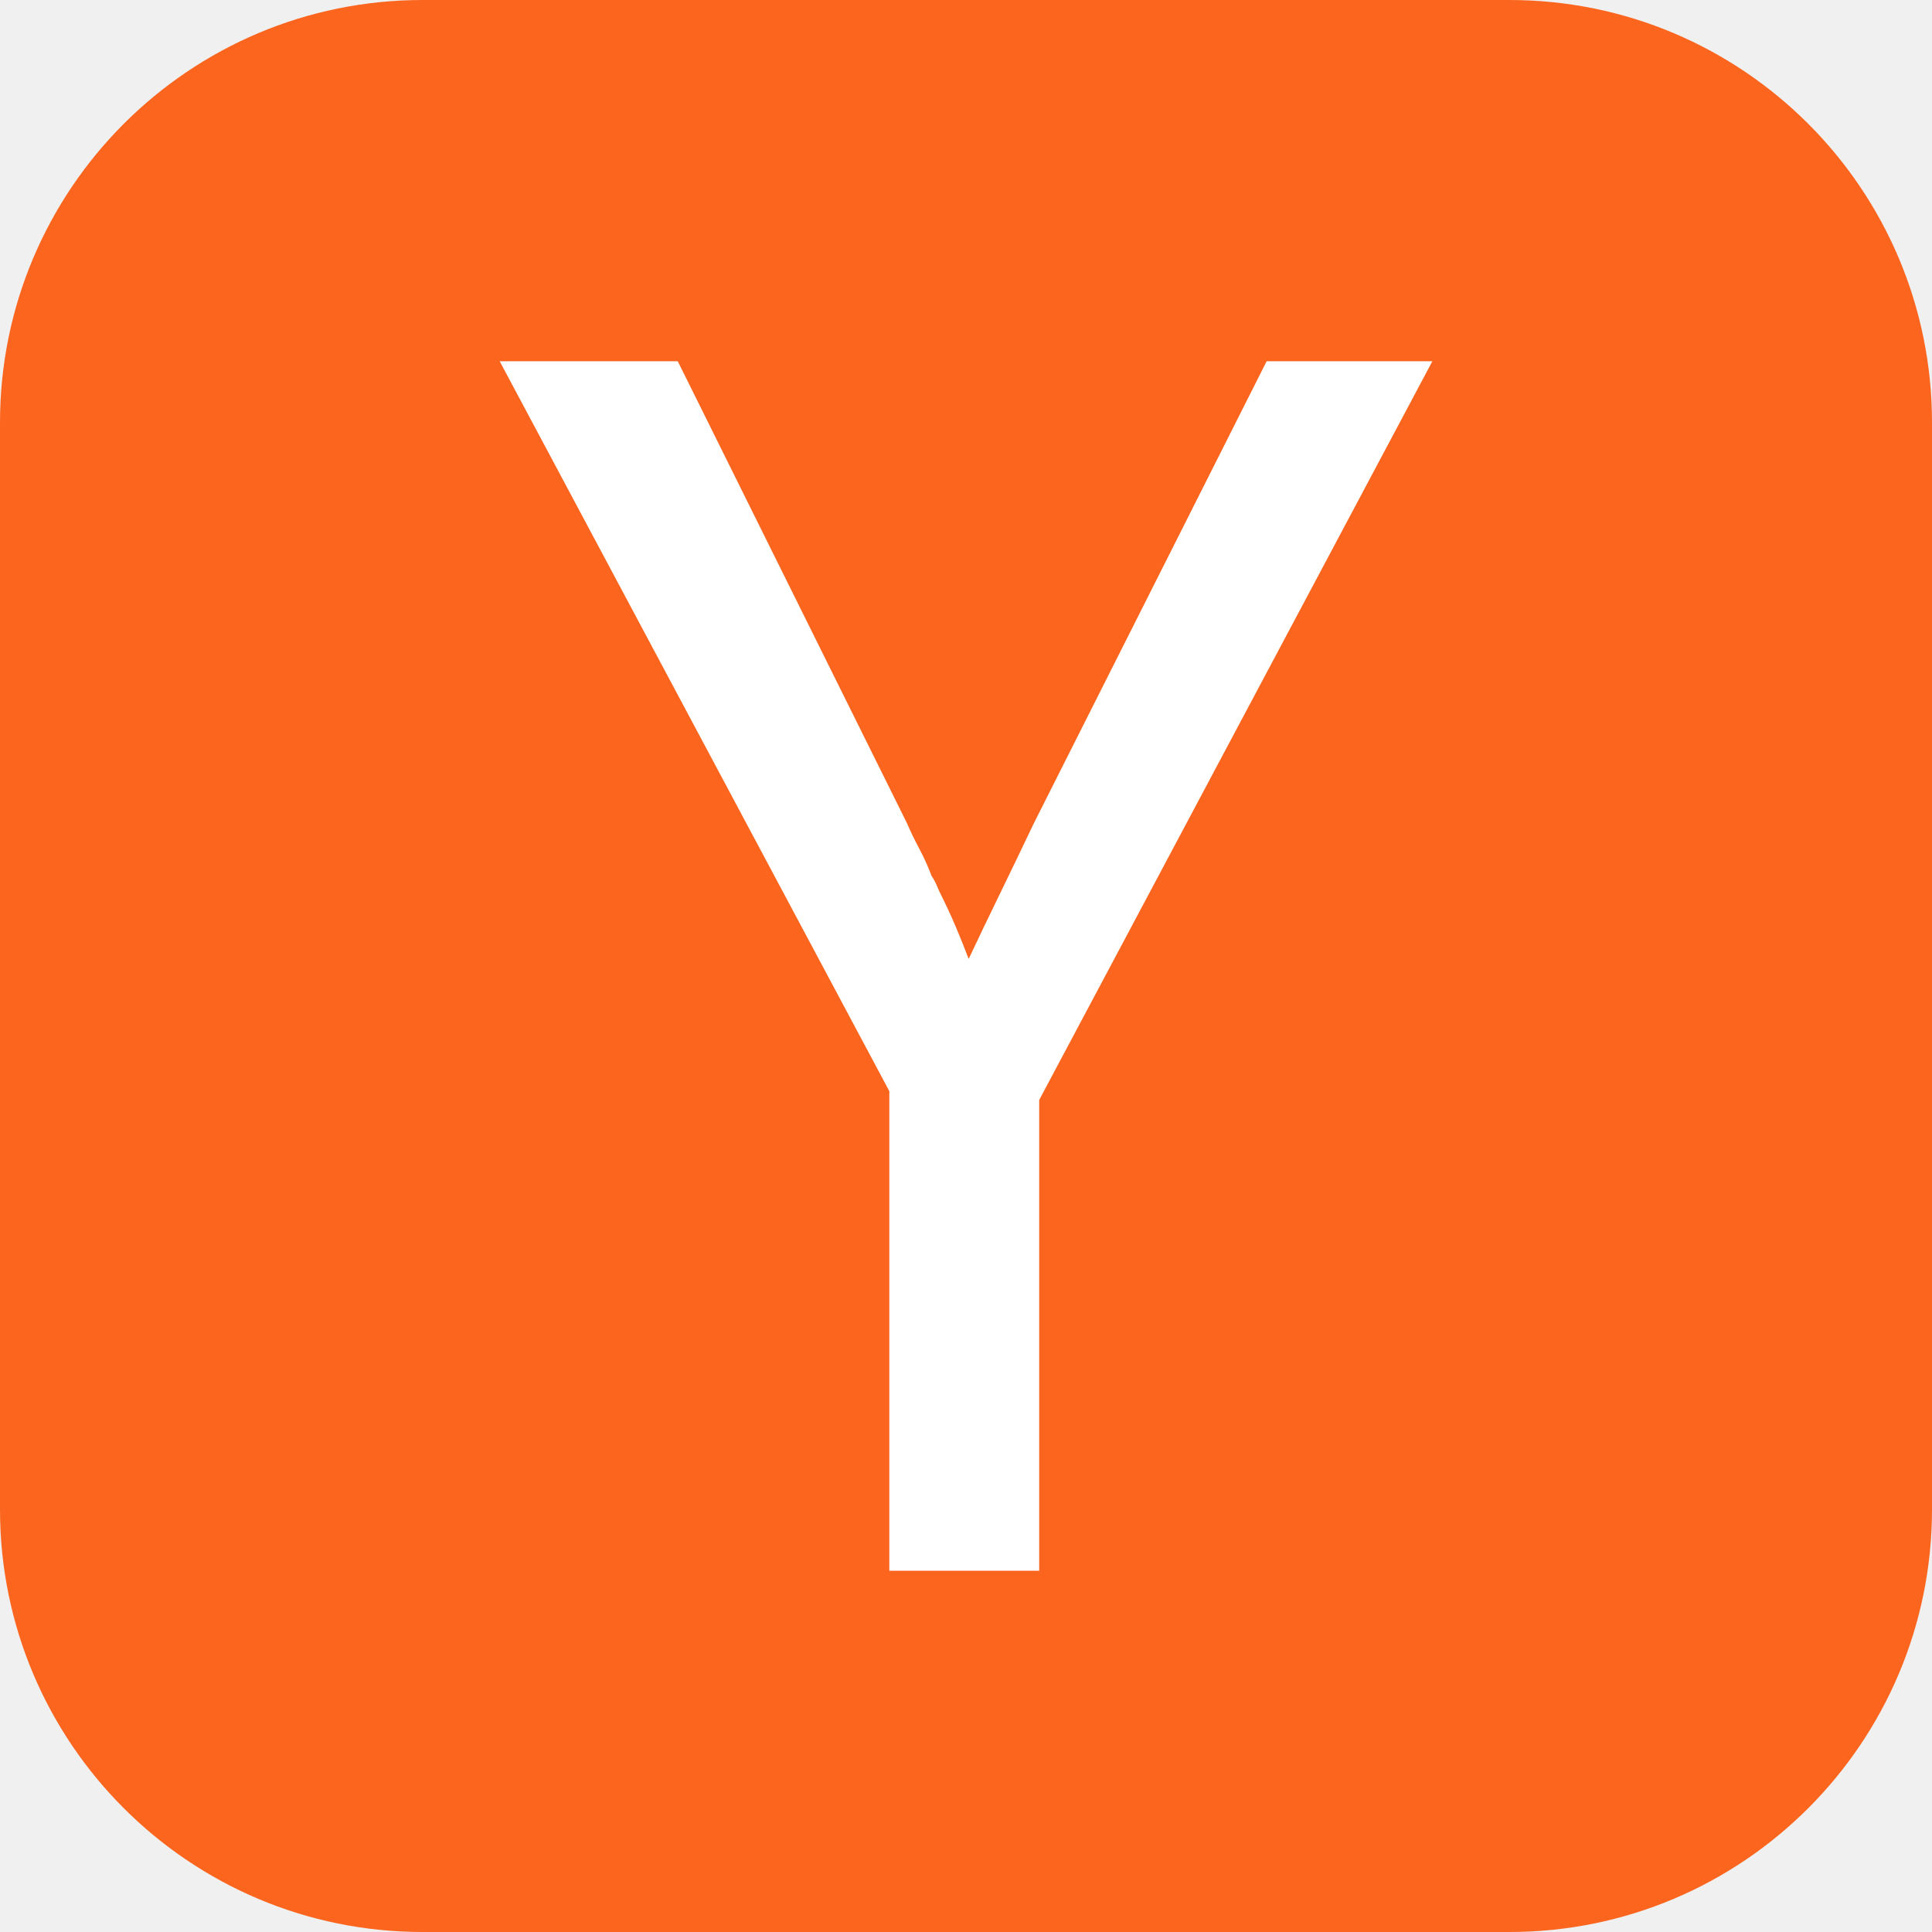
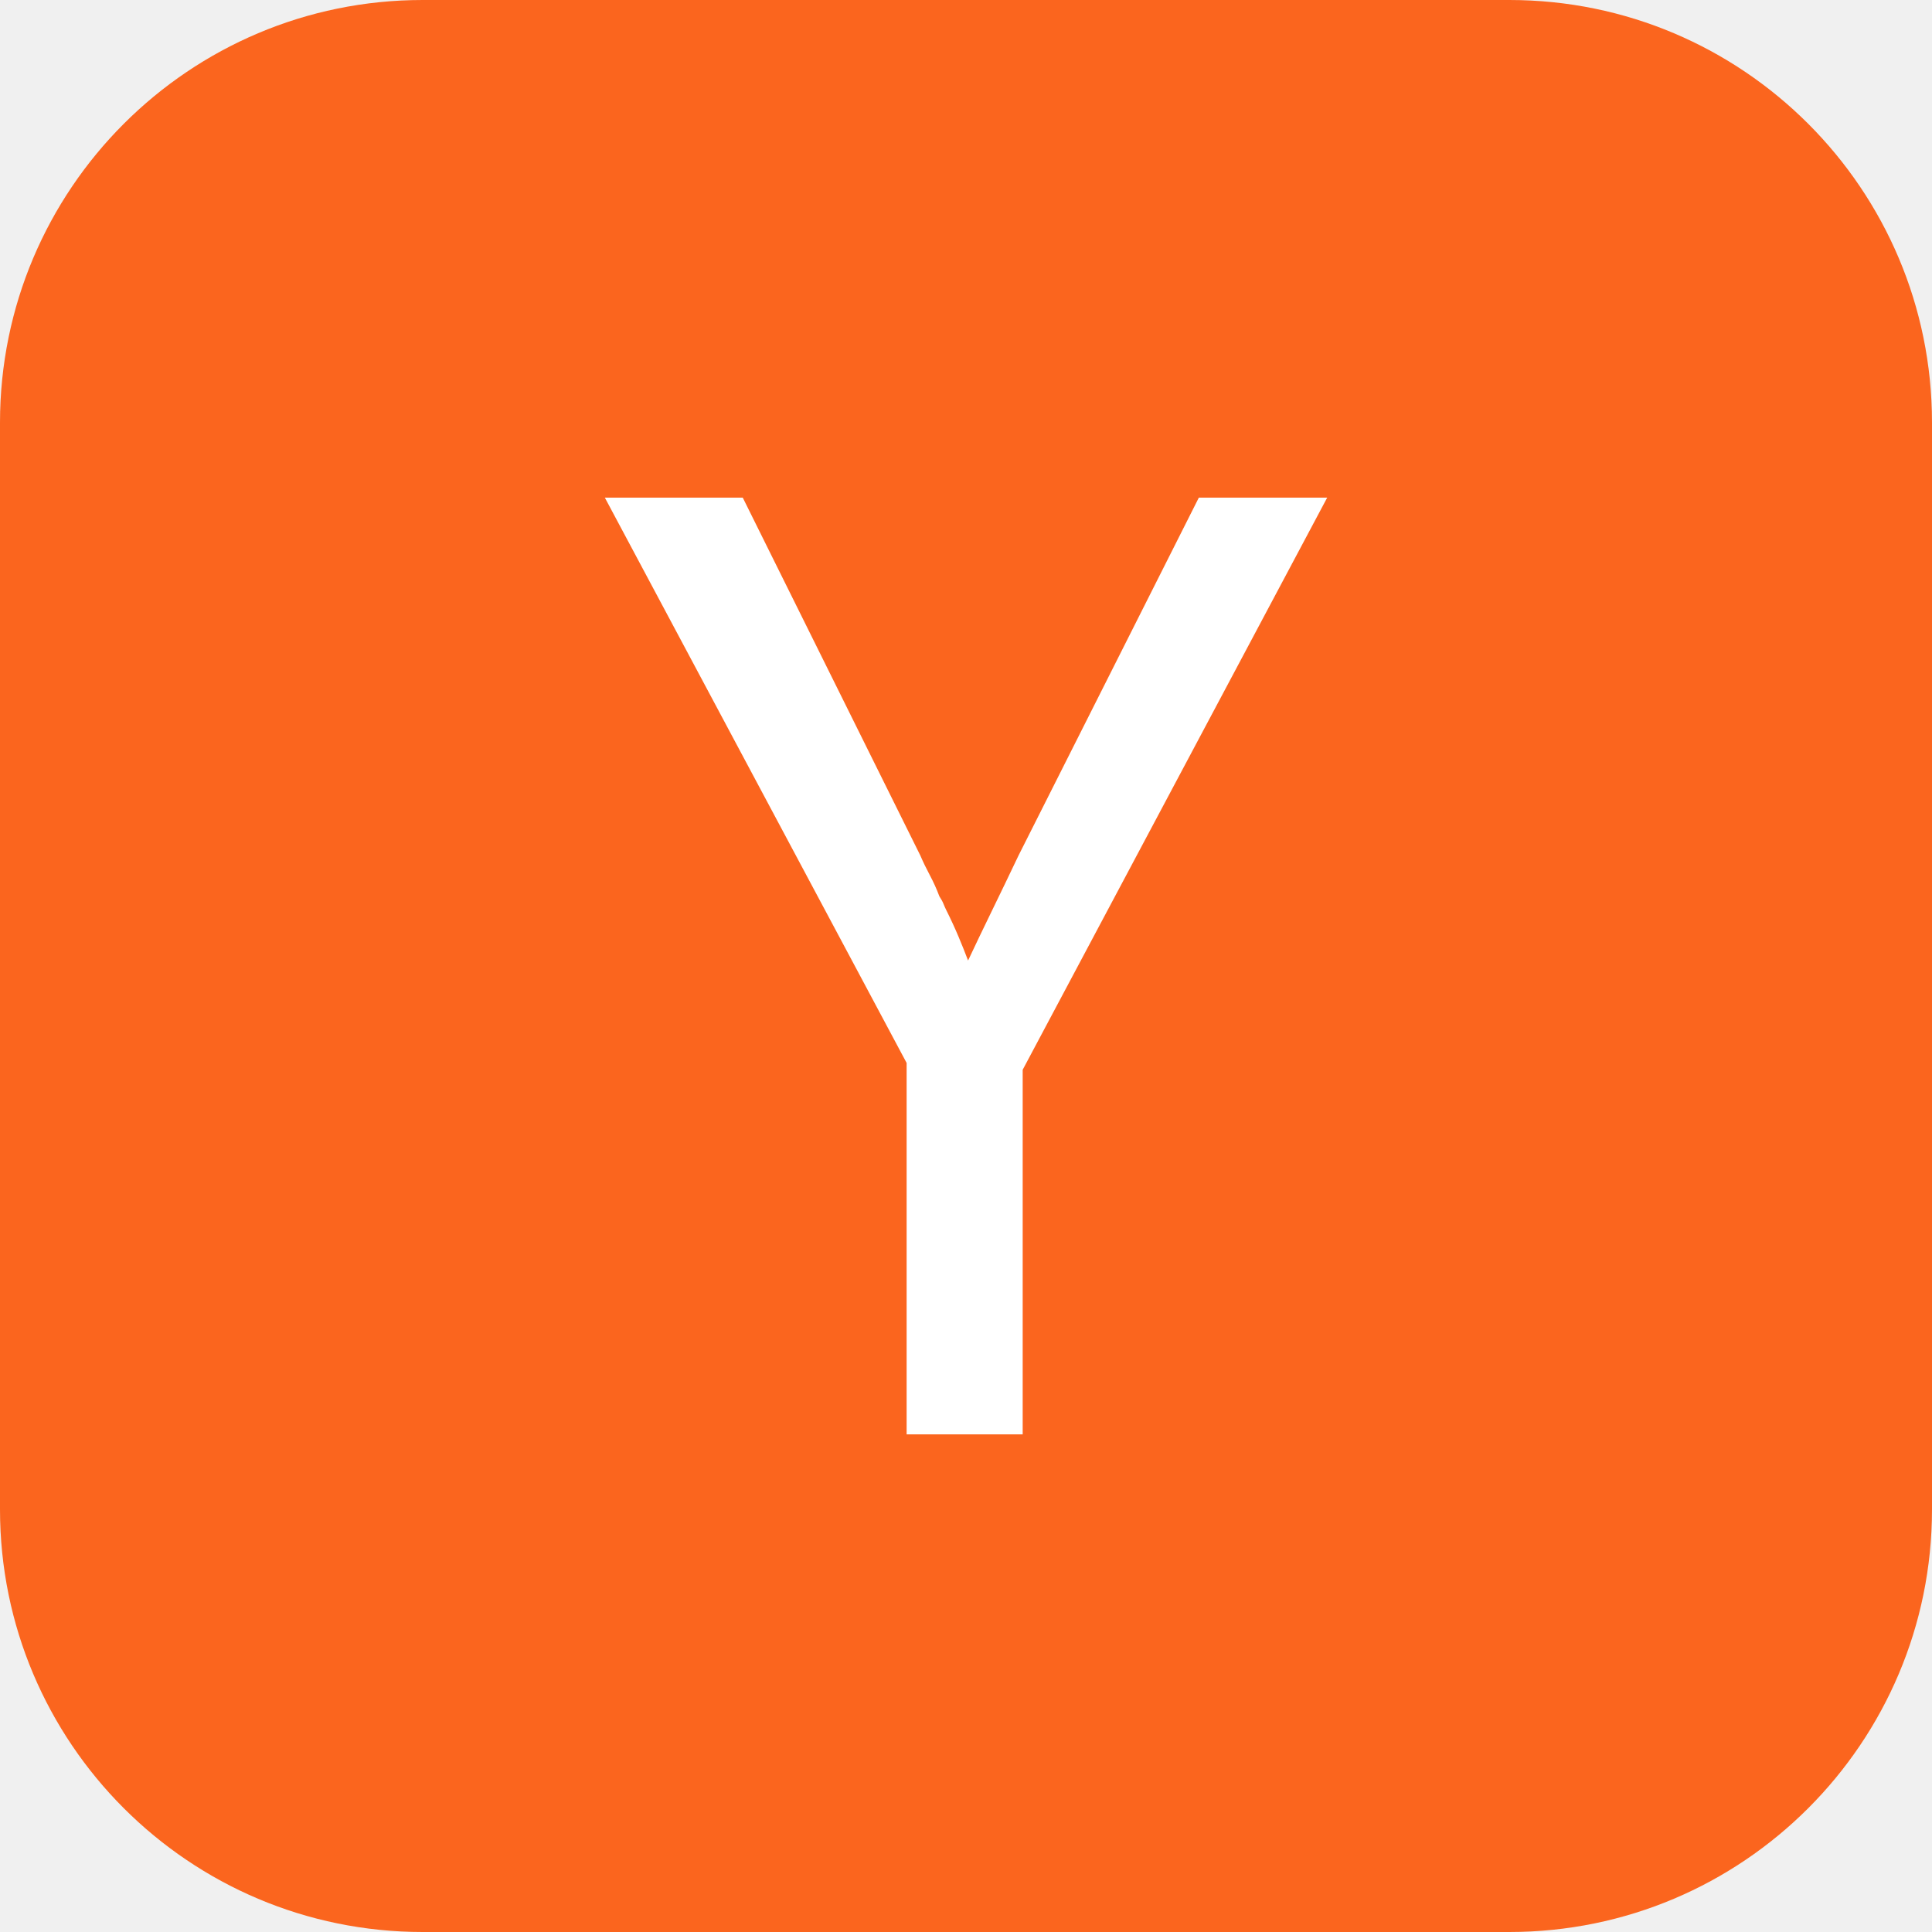
<svg xmlns="http://www.w3.org/2000/svg" viewBox="0 0 512 512" role="img" aria-label="Y Combinator">
  <rect width="512" height="512" rx="112" fill="#FB651E" />
-   <g transform="translate(256 256) scale(2.35) translate(-128.02 -130.63)">
+   <g transform="translate(256 256) scale(1.82) translate(-128.02 -130.63)">
    <path fill="#FFFFFF" d="M119.374,144.746 L75.433,62.432 L95.514,62.432 L121.362,114.524 C121.76,115.452 122.224,116.413 122.754,117.407 C123.284,118.401 123.748,119.429 124.145,120.489 C124.411,120.887 124.609,121.251 124.742,121.583 C124.875,121.914 125.007,122.212 125.14,122.477 C125.802,123.803 126.399,125.095 126.929,126.354 C127.459,127.614 127.923,128.773 128.321,129.834 C129.381,127.58 130.541,125.161 131.8,122.577 C133.06,119.992 134.352,117.308 135.677,114.524 L161.923,62.432 L180.612,62.432 L136.274,145.74 L136.274,198.827 L119.374,198.827 L119.374,144.746 Z" />
  </g>
</svg>
